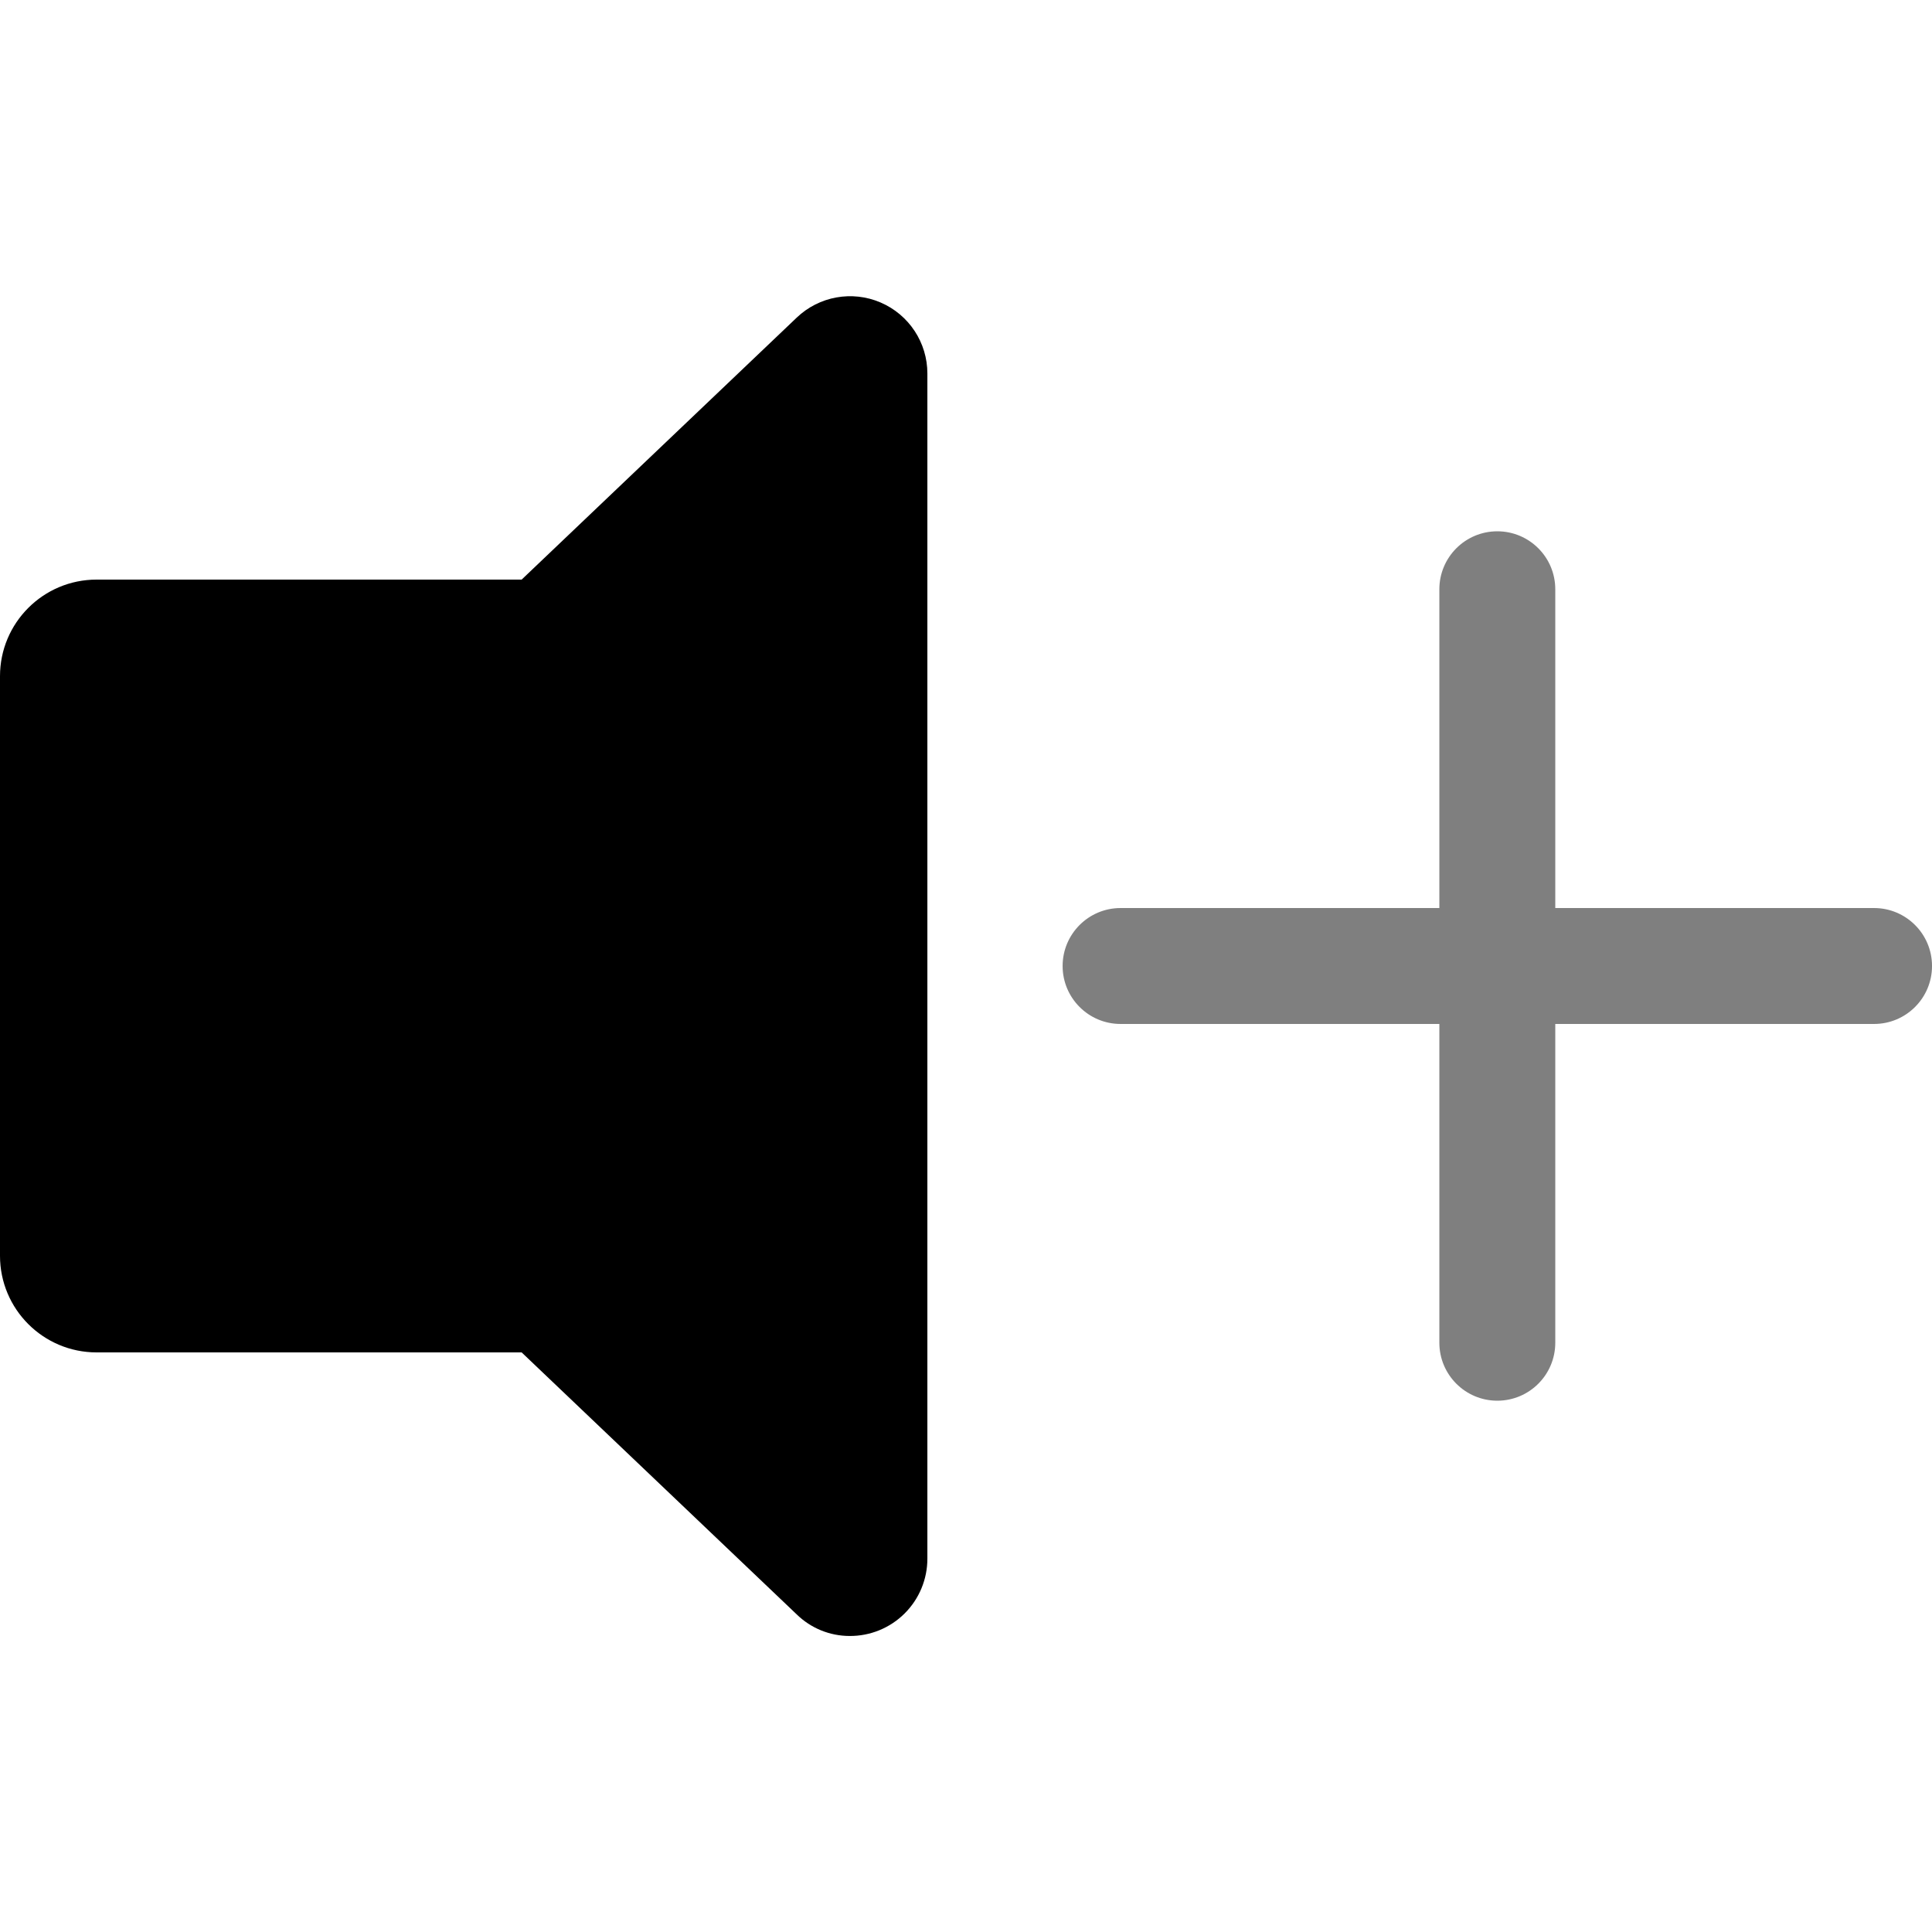
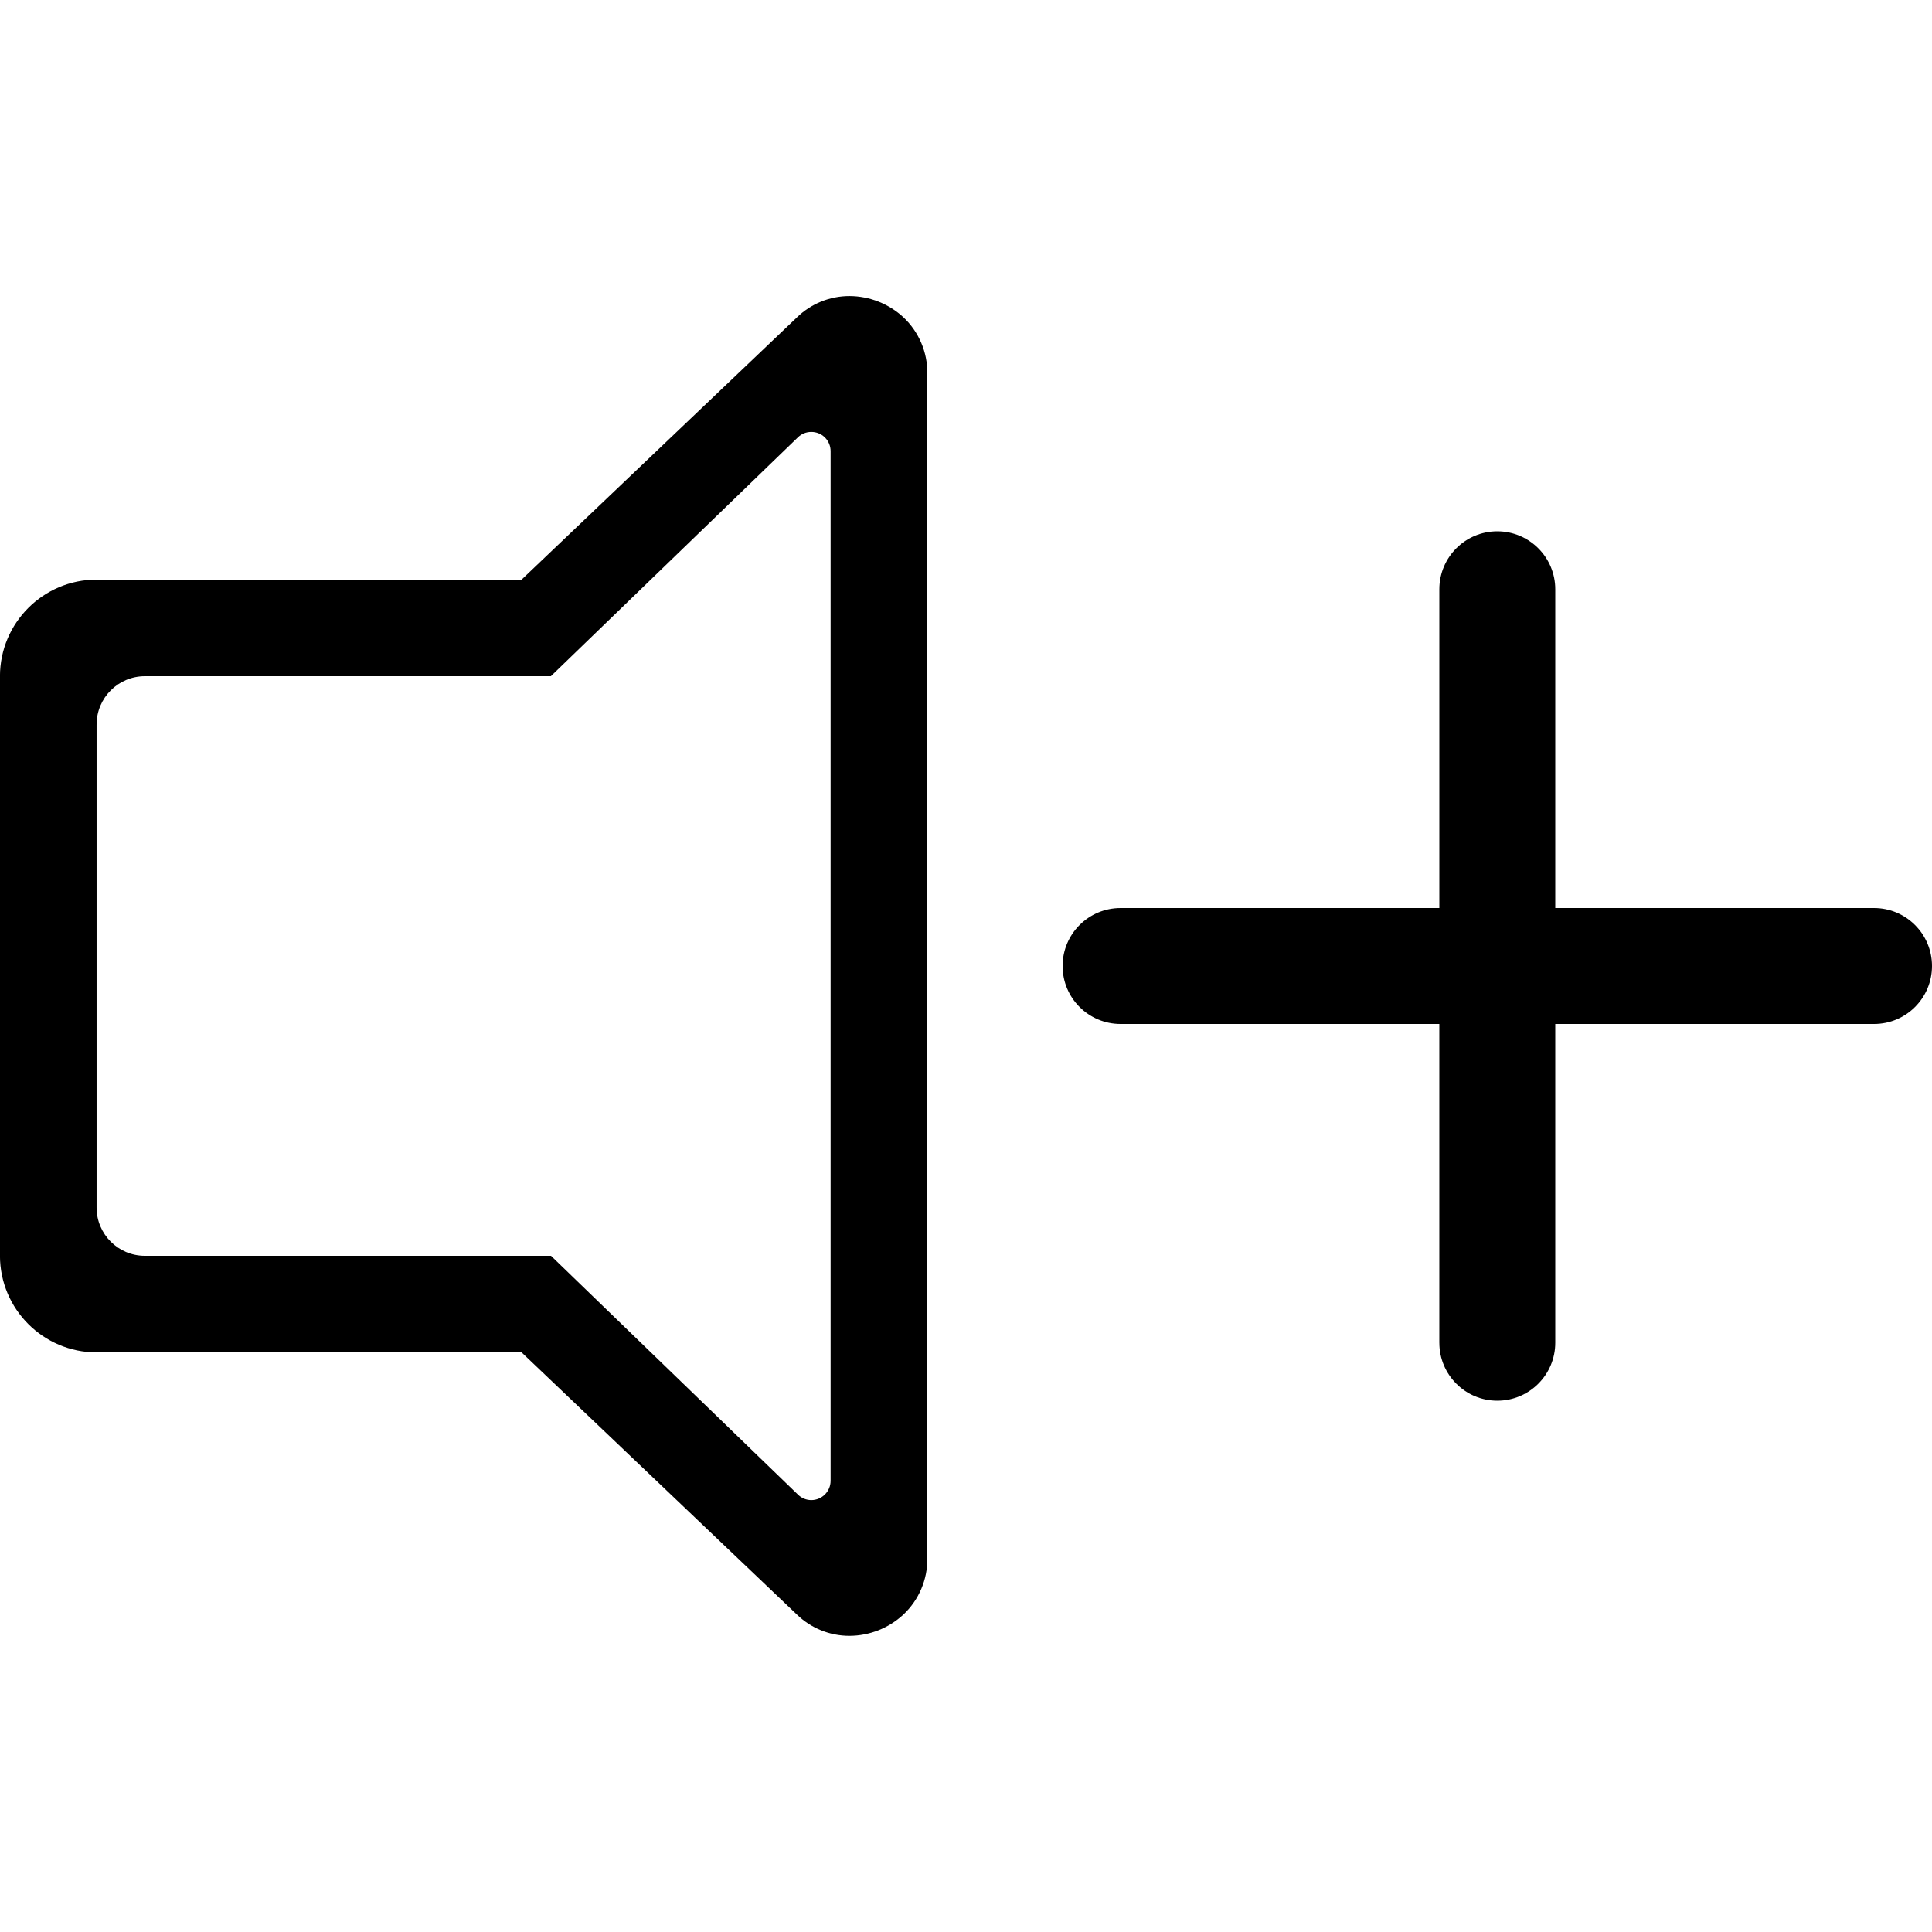
<svg xmlns="http://www.w3.org/2000/svg" width="100" height="100" viewBox="0 0 100 100">
  <defs>
    <clipPath id="b">
      <rect width="100" height="100" />
    </clipPath>
  </defs>
  <g id="a" clip-path="url(#b)">
-     <path d="M-7438.759-656.436-7453-670h-22a5,5,0,0,1-5-5v-30a5,5,0,0,1,5-5h22l14.241-13.563a4,4,0,0,1,6.76,2.9v61.333a4,4,0,0,1-4.028,4.008A3.921,3.921,0,0,1-7438.759-656.436Z" transform="translate(7480 740)" />
-     <path d="M-3891.5,30V13.5H-3908a3,3,0,0,1-3-3,3,3,0,0,1,3-3h16.5V-9a3,3,0,0,1,3-3,3,3,0,0,1,3,3V7.5h16.5a3,3,0,0,1,3,3,3,3,0,0,1-3,3h-16.5V30a3,3,0,0,1-3,3A3,3,0,0,1-3891.5,30Z" transform="translate(3966.001 39.5)" opacity="0.5" />
+     <path d="M-5085.759-10505.763l-14.243-13.563h-22a5.007,5.007,0,0,1-5-5v-30a5.006,5.006,0,0,1,5-5h22l14.243-13.565a3.9,3.9,0,0,1,2.733-1.112,4.133,4.133,0,0,1,2.787,1.1,3.944,3.944,0,0,1,1.239,2.905v61.336a3.939,3.939,0,0,1-1.242,2.906,4.121,4.121,0,0,1-2.786,1.1A3.907,3.907,0,0,1-5085.759-10505.763Zm-36.242-46.063v25a2.5,2.5,0,0,0,2.5,2.5h21.02l12.783,12.361a.983.983,0,0,0,.69.284,1,1,0,0,0,1-1v-53.289a.992.992,0,0,0-1.006-1,.978.978,0,0,0-.687.281l-12.786,12.363H-5119.5A2.5,2.5,0,0,0-5122-10551.826Zm69.5,32v-16.5H-5069a3,3,0,0,1-3-3,3,3,0,0,1,3-3h16.5v-16.5a3,3,0,0,1,3-3,3,3,0,0,1,3,3v16.5h16.5a3,3,0,0,1,3,3,3,3,0,0,1-3,3h-16.5v16.5a3,3,0,0,1-3,3A3,3,0,0,1-5052.5-10519.825Z" transform="translate(5127 10589.326)" />
  </g>
</svg>
